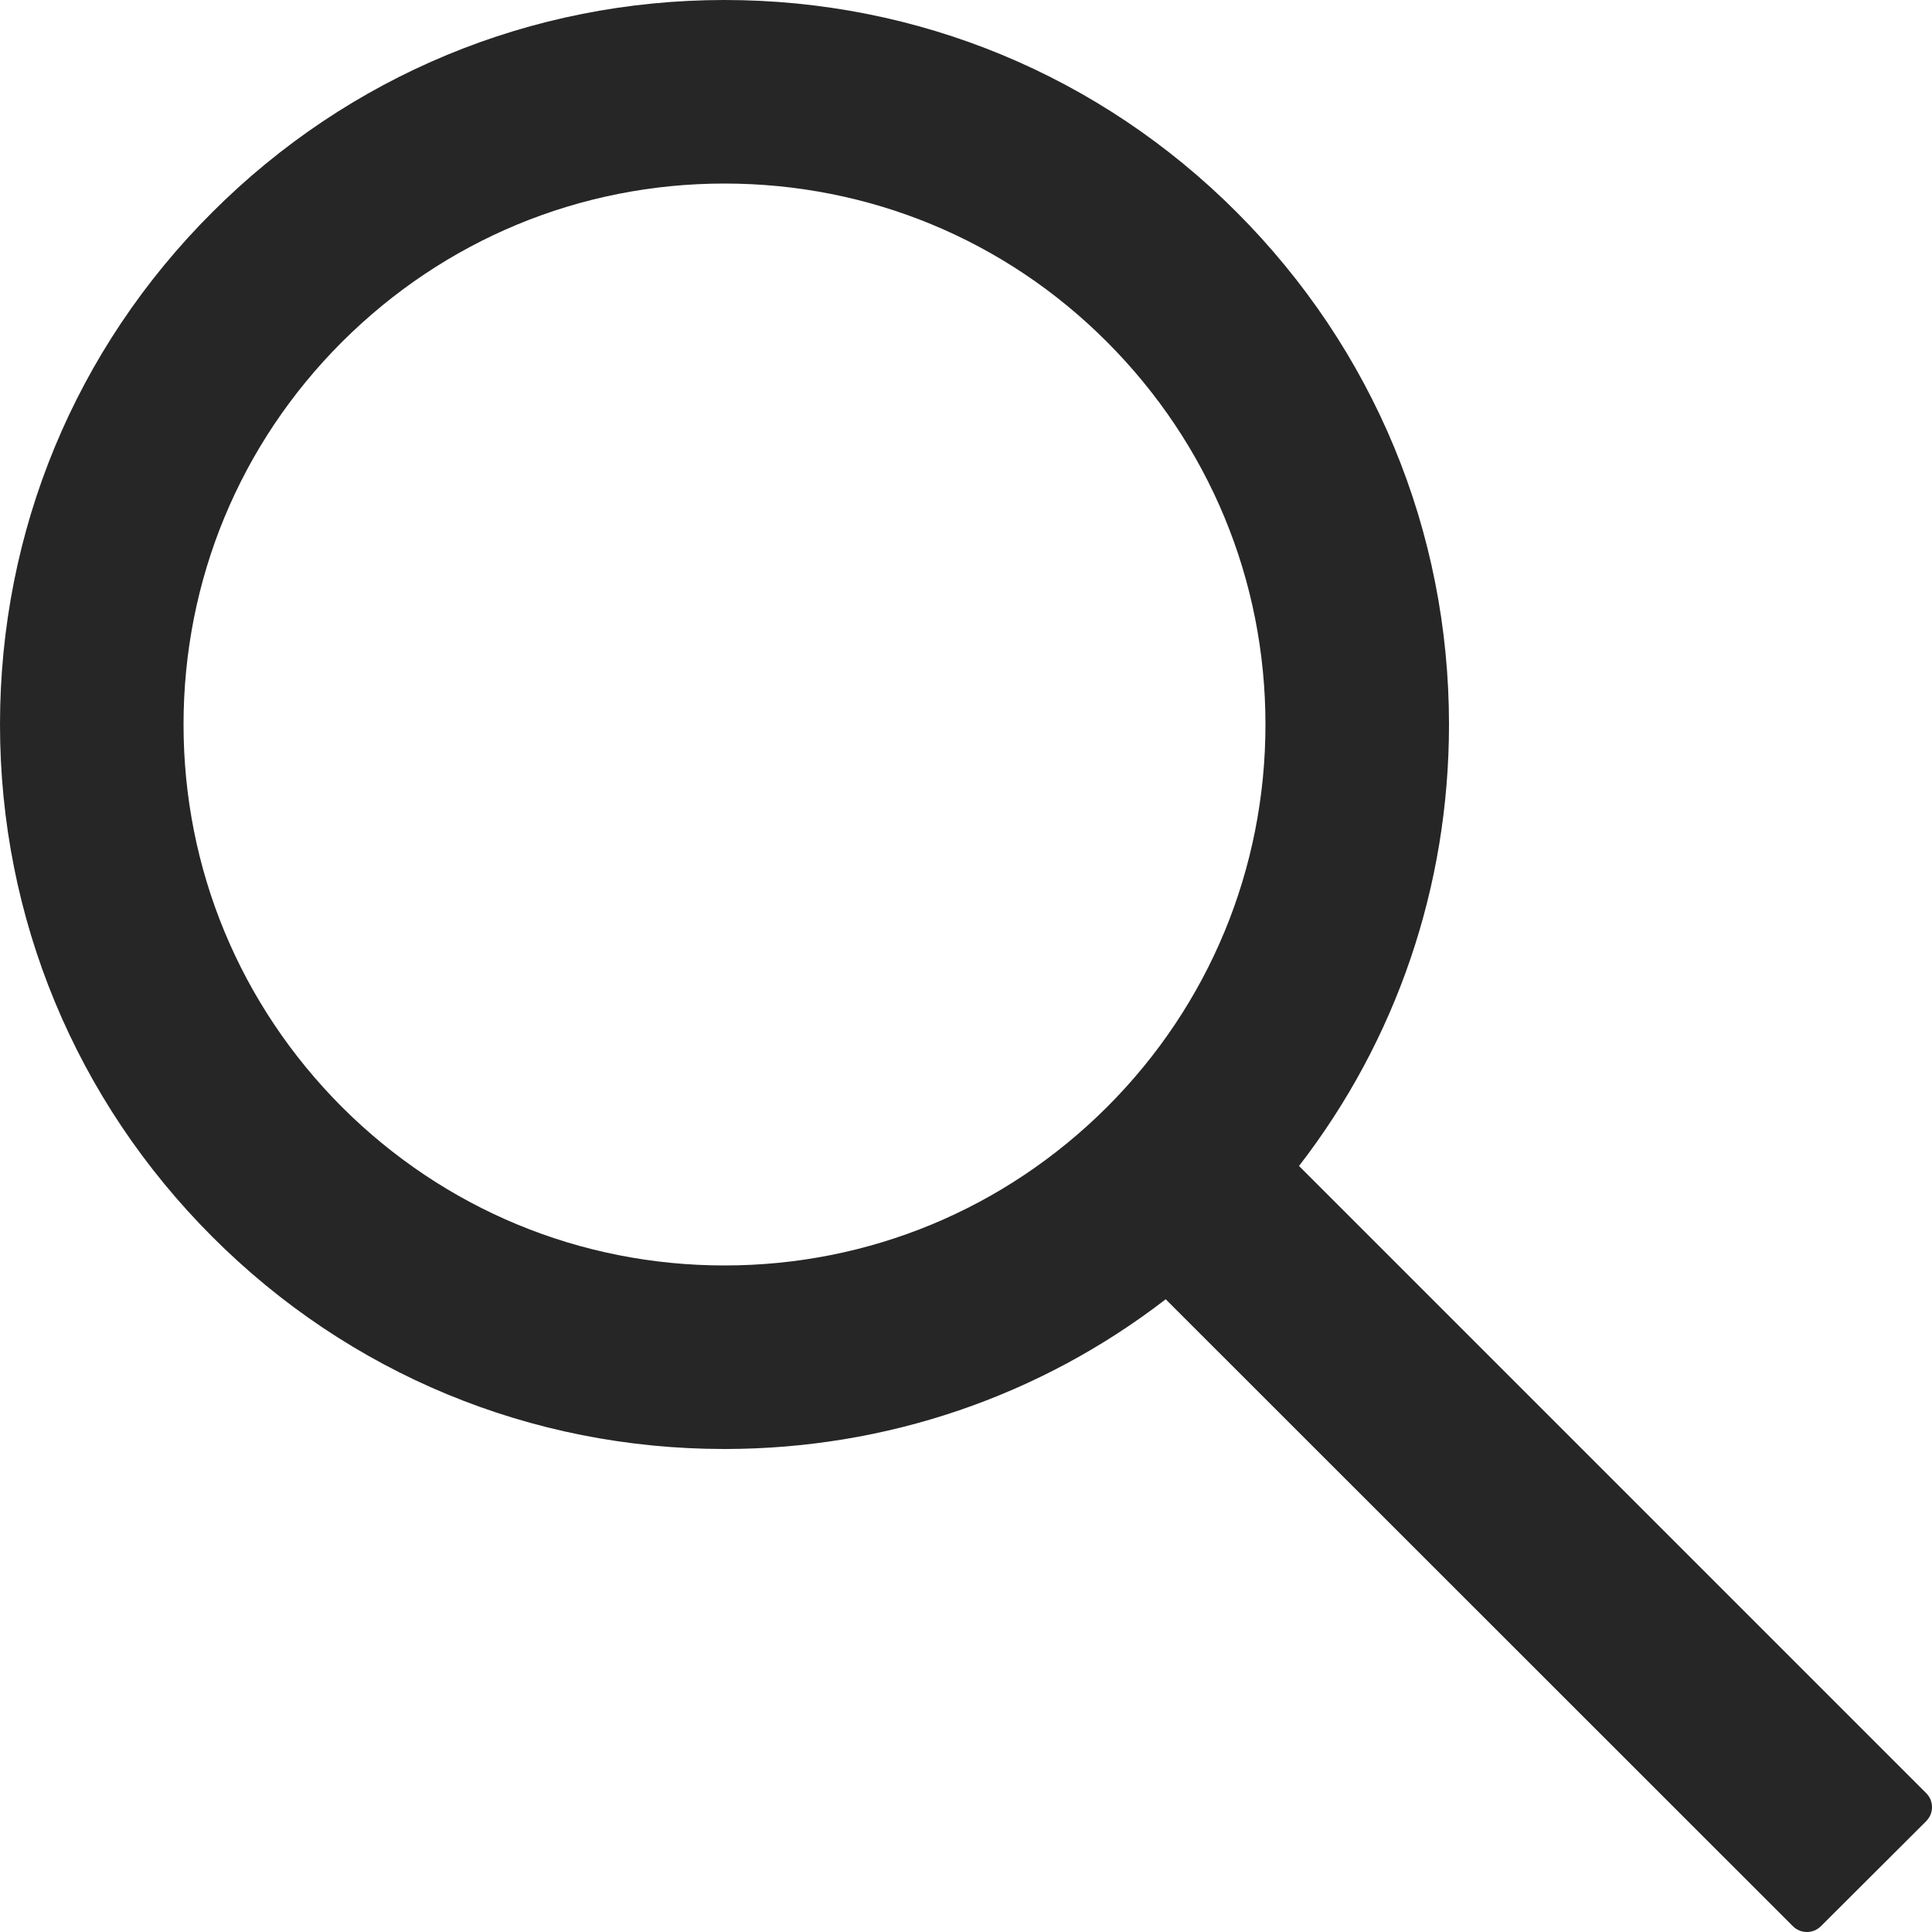
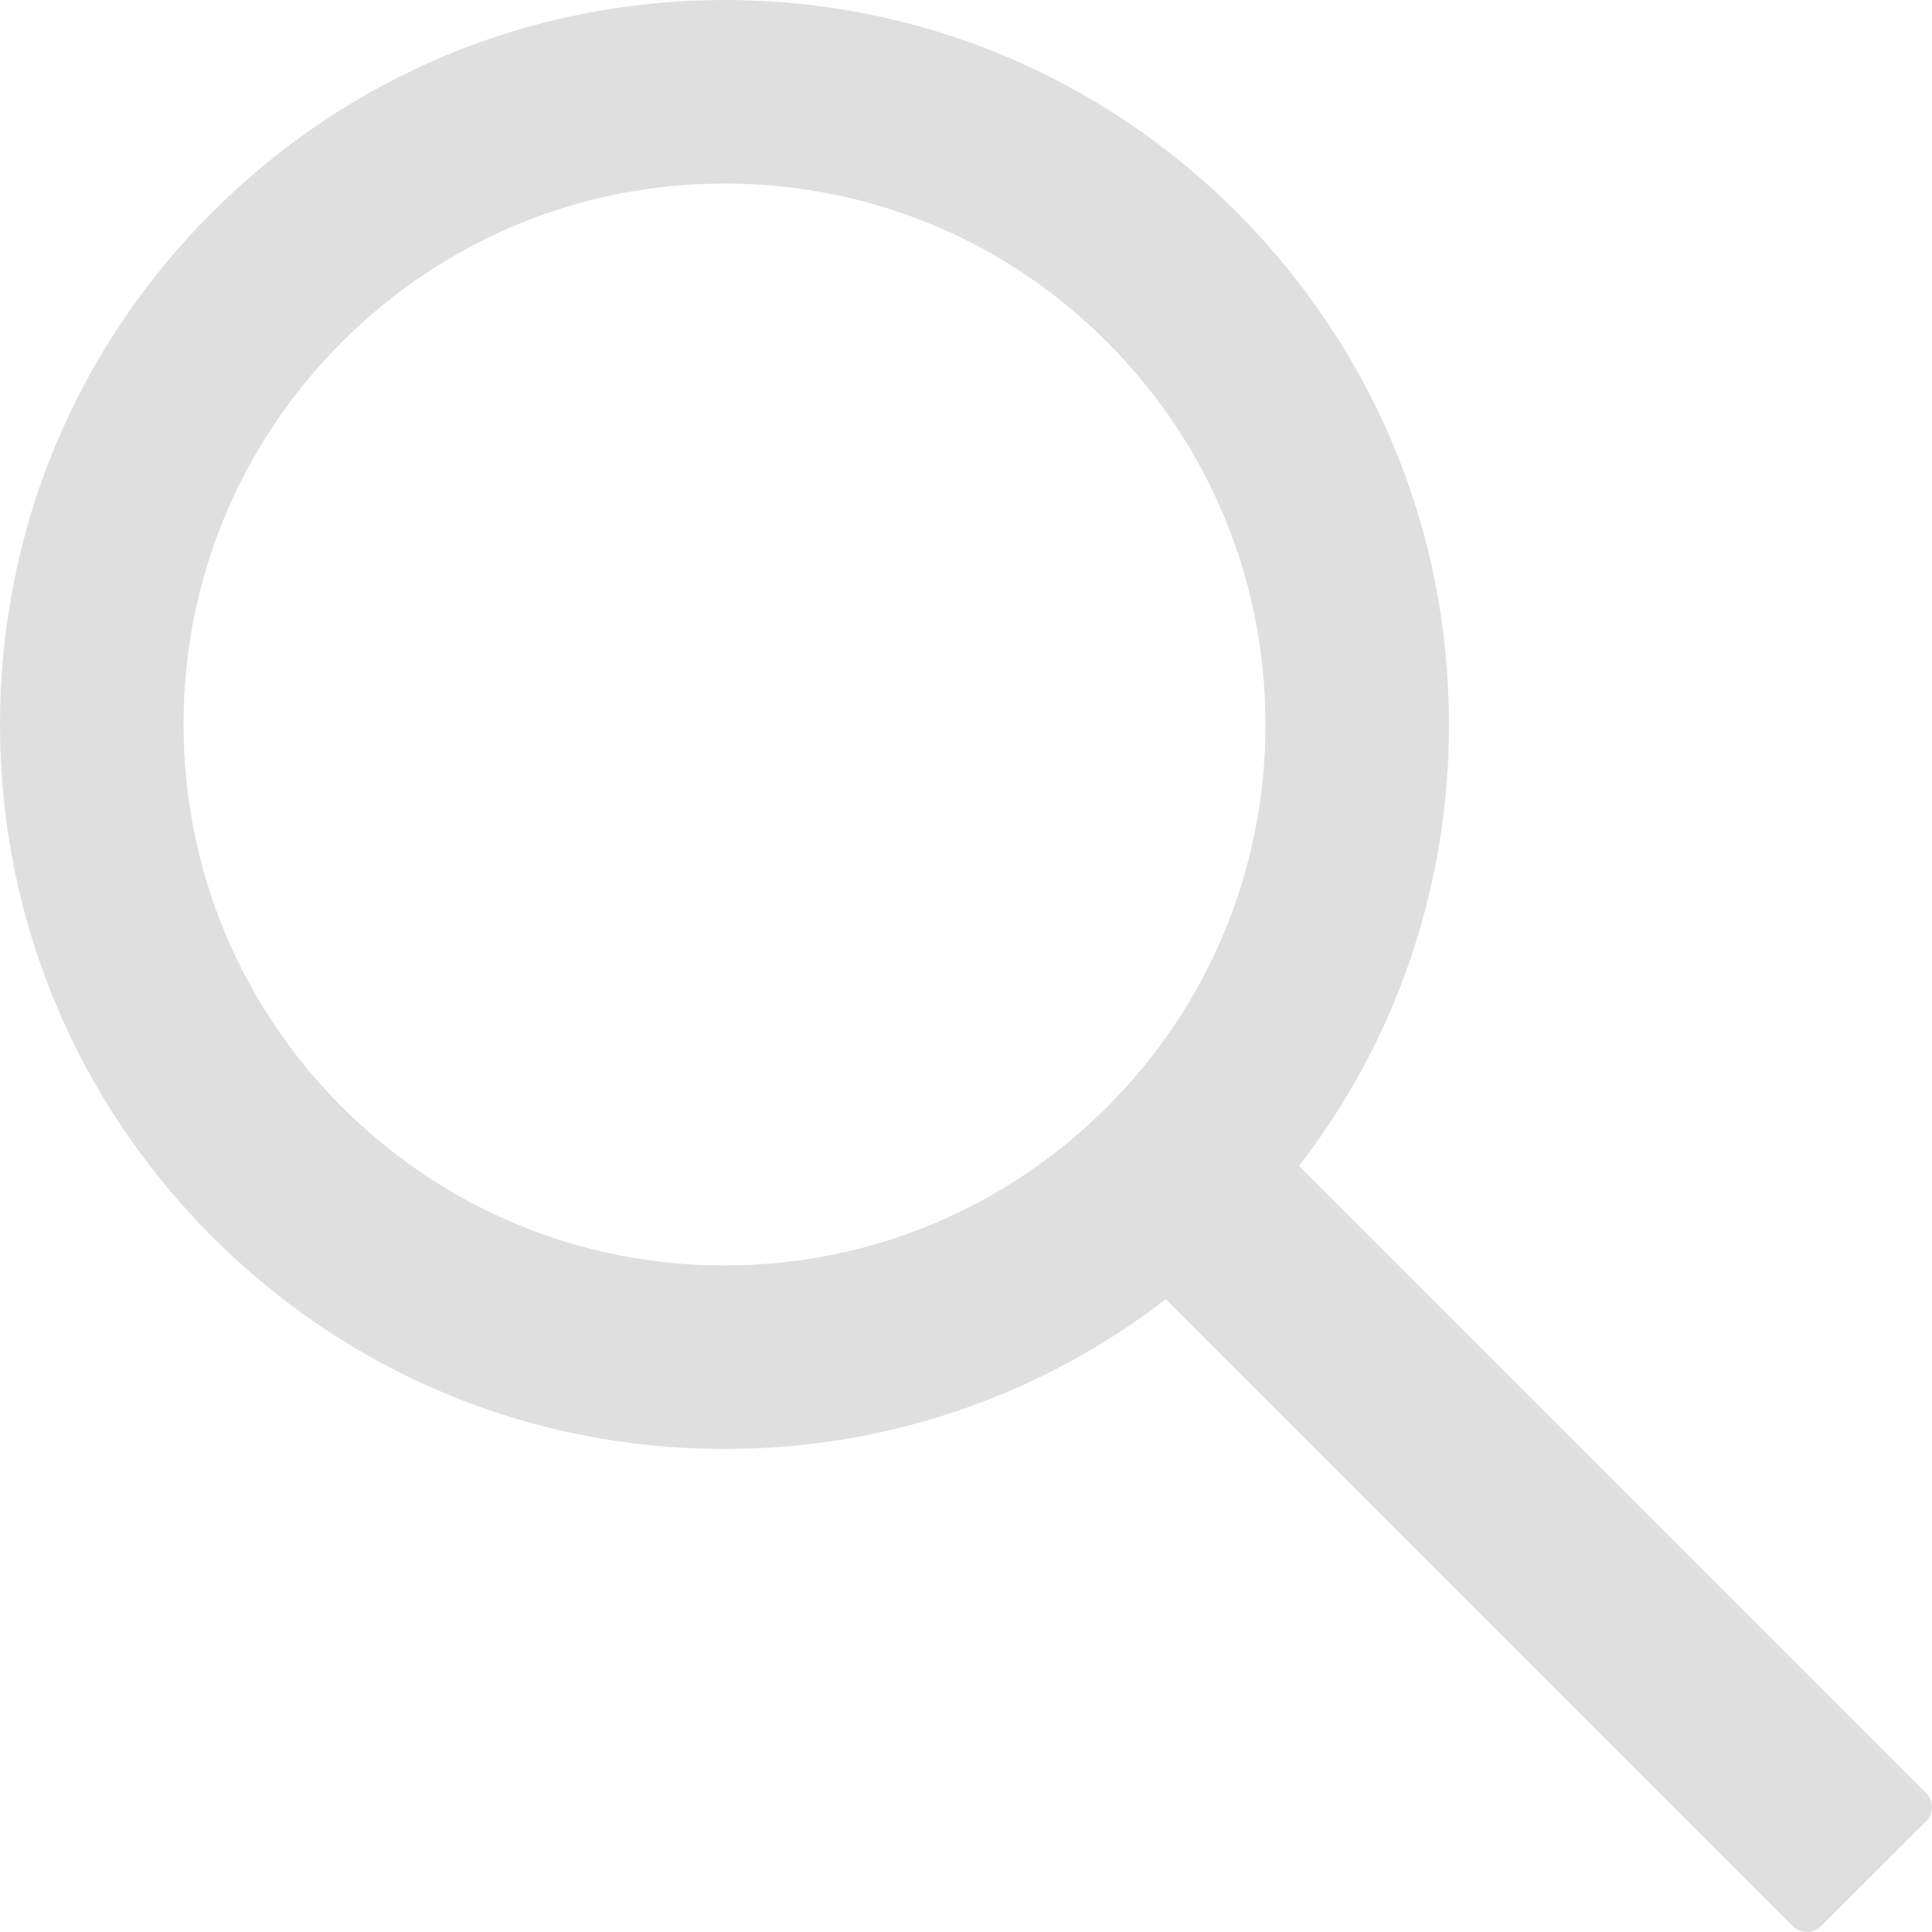
<svg xmlns="http://www.w3.org/2000/svg" width="30" height="30" viewBox="0 0 30 30" fill="none">
-   <path d="M29.91 27.844L20.171 18.105C21.682 16.151 22.5 13.762 22.5 11.25C22.5 8.242 21.326 5.422 19.204 3.296C17.081 1.17 14.254 0 11.25 0C8.246 0 5.419 1.174 3.296 3.296C1.17 5.419 0 8.242 0 11.25C0 14.254 1.174 17.081 3.296 19.204C5.419 21.33 8.242 22.5 11.25 22.5C13.762 22.5 16.147 21.682 18.101 20.175L27.84 29.91C27.868 29.938 27.902 29.961 27.94 29.977C27.977 29.992 28.017 30 28.057 30C28.098 30 28.138 29.992 28.175 29.977C28.212 29.961 28.246 29.938 28.275 29.91L29.91 28.279C29.938 28.25 29.961 28.216 29.977 28.179C29.992 28.142 30 28.102 30 28.061C30 28.021 29.992 27.981 29.977 27.943C29.961 27.906 29.938 27.872 29.91 27.844ZM17.19 17.19C15.6 18.776 13.492 19.65 11.25 19.65C9.007 19.65 6.9 18.776 5.31 17.19C3.724 15.6 2.85 13.492 2.85 11.25C2.85 9.007 3.724 6.896 5.31 5.31C6.9 3.724 9.007 2.85 11.25 2.85C13.492 2.85 15.604 3.72 17.19 5.31C18.776 6.9 19.65 9.007 19.65 11.25C19.65 13.492 18.776 15.604 17.19 17.19Z" fill="black" fill-opacity="0.85" />
+   <path d="M29.91 27.844L20.171 18.105C21.682 16.151 22.5 13.762 22.5 11.25C22.5 8.242 21.326 5.422 19.204 3.296C17.081 1.17 14.254 0 11.25 0C8.246 0 5.419 1.174 3.296 3.296C1.17 5.419 0 8.242 0 11.25C0 14.254 1.174 17.081 3.296 19.204C5.419 21.33 8.242 22.5 11.25 22.5C13.762 22.5 16.147 21.682 18.101 20.175L27.84 29.91C27.868 29.938 27.902 29.961 27.94 29.977C27.977 29.992 28.017 30 28.057 30C28.098 30 28.138 29.992 28.175 29.977C28.212 29.961 28.246 29.938 28.275 29.91L29.91 28.279C29.938 28.25 29.961 28.216 29.977 28.179C29.992 28.142 30 28.102 30 28.061C30 28.021 29.992 27.981 29.977 27.943C29.961 27.906 29.938 27.872 29.91 27.844ZM17.19 17.19C15.6 18.776 13.492 19.65 11.25 19.65C9.007 19.65 6.9 18.776 5.31 17.19C3.724 15.6 2.85 13.492 2.85 11.25C2.85 9.007 3.724 6.896 5.31 5.31C6.9 3.724 9.007 2.85 11.25 2.85C13.492 2.85 15.604 3.72 17.19 5.31C18.776 6.9 19.65 9.007 19.65 11.25C19.65 13.492 18.776 15.604 17.19 17.19Z" fill="#D9D9D9" fill-opacity="0.85" />
</svg>
